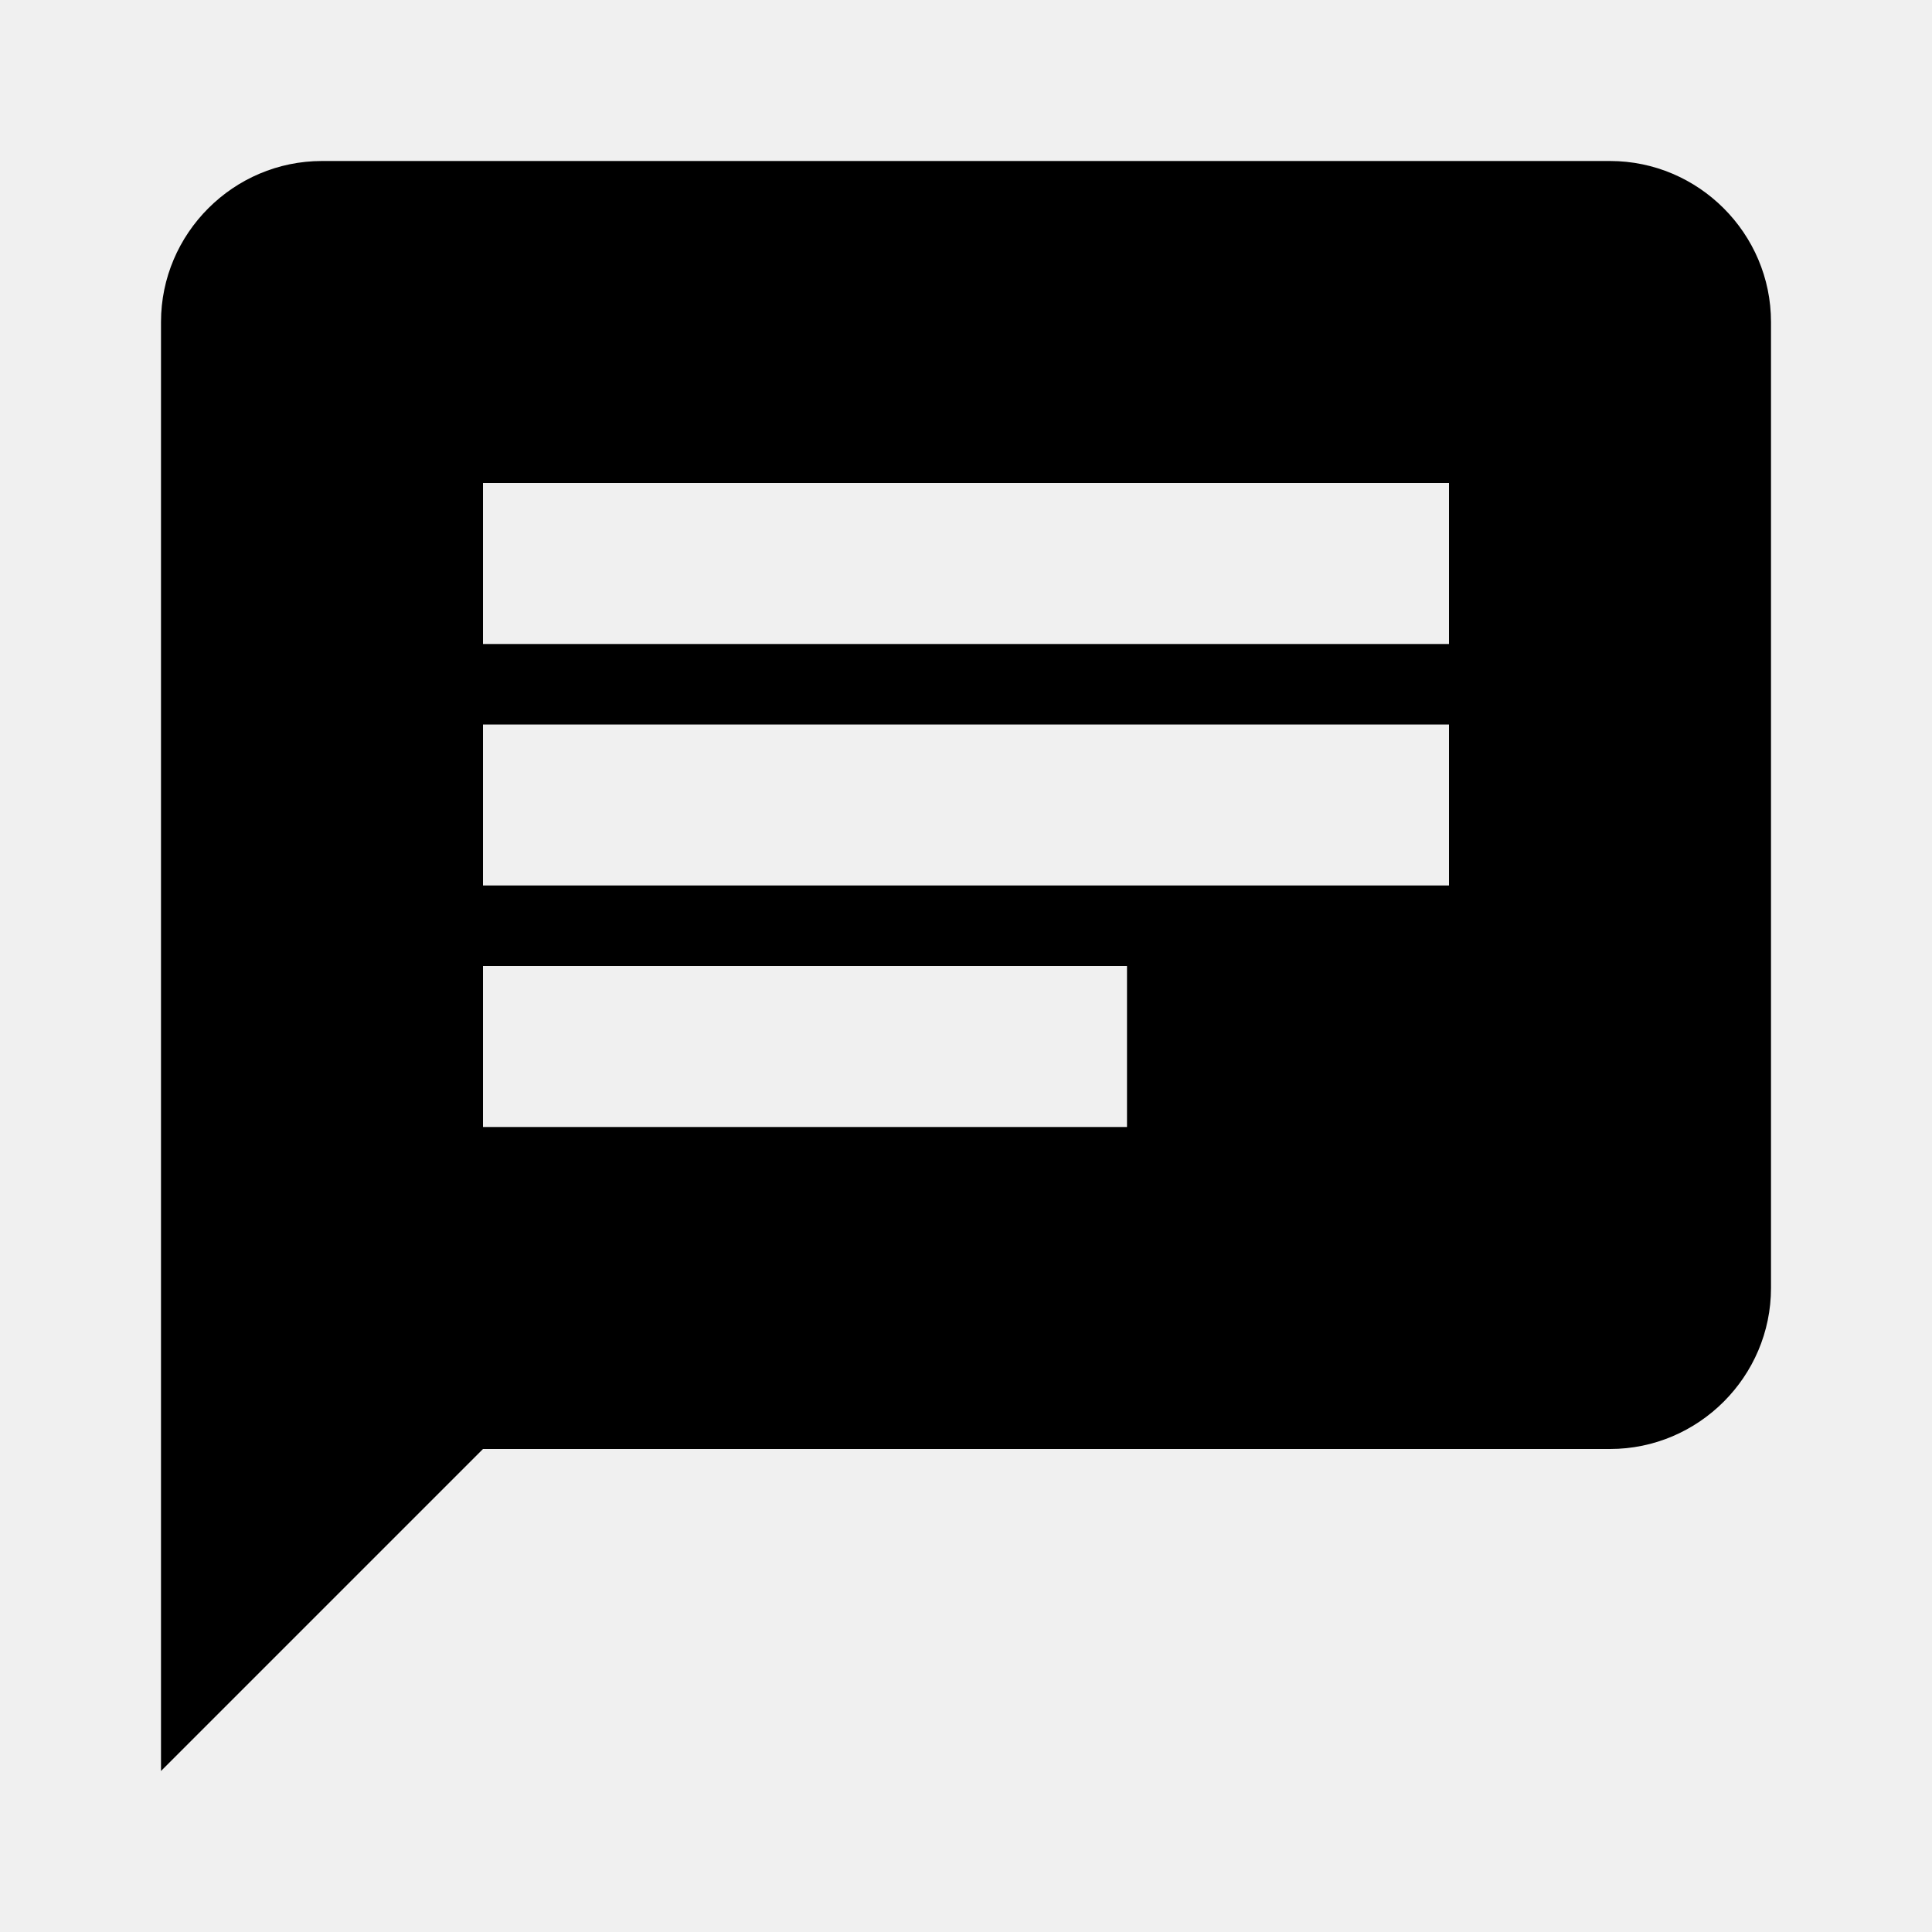
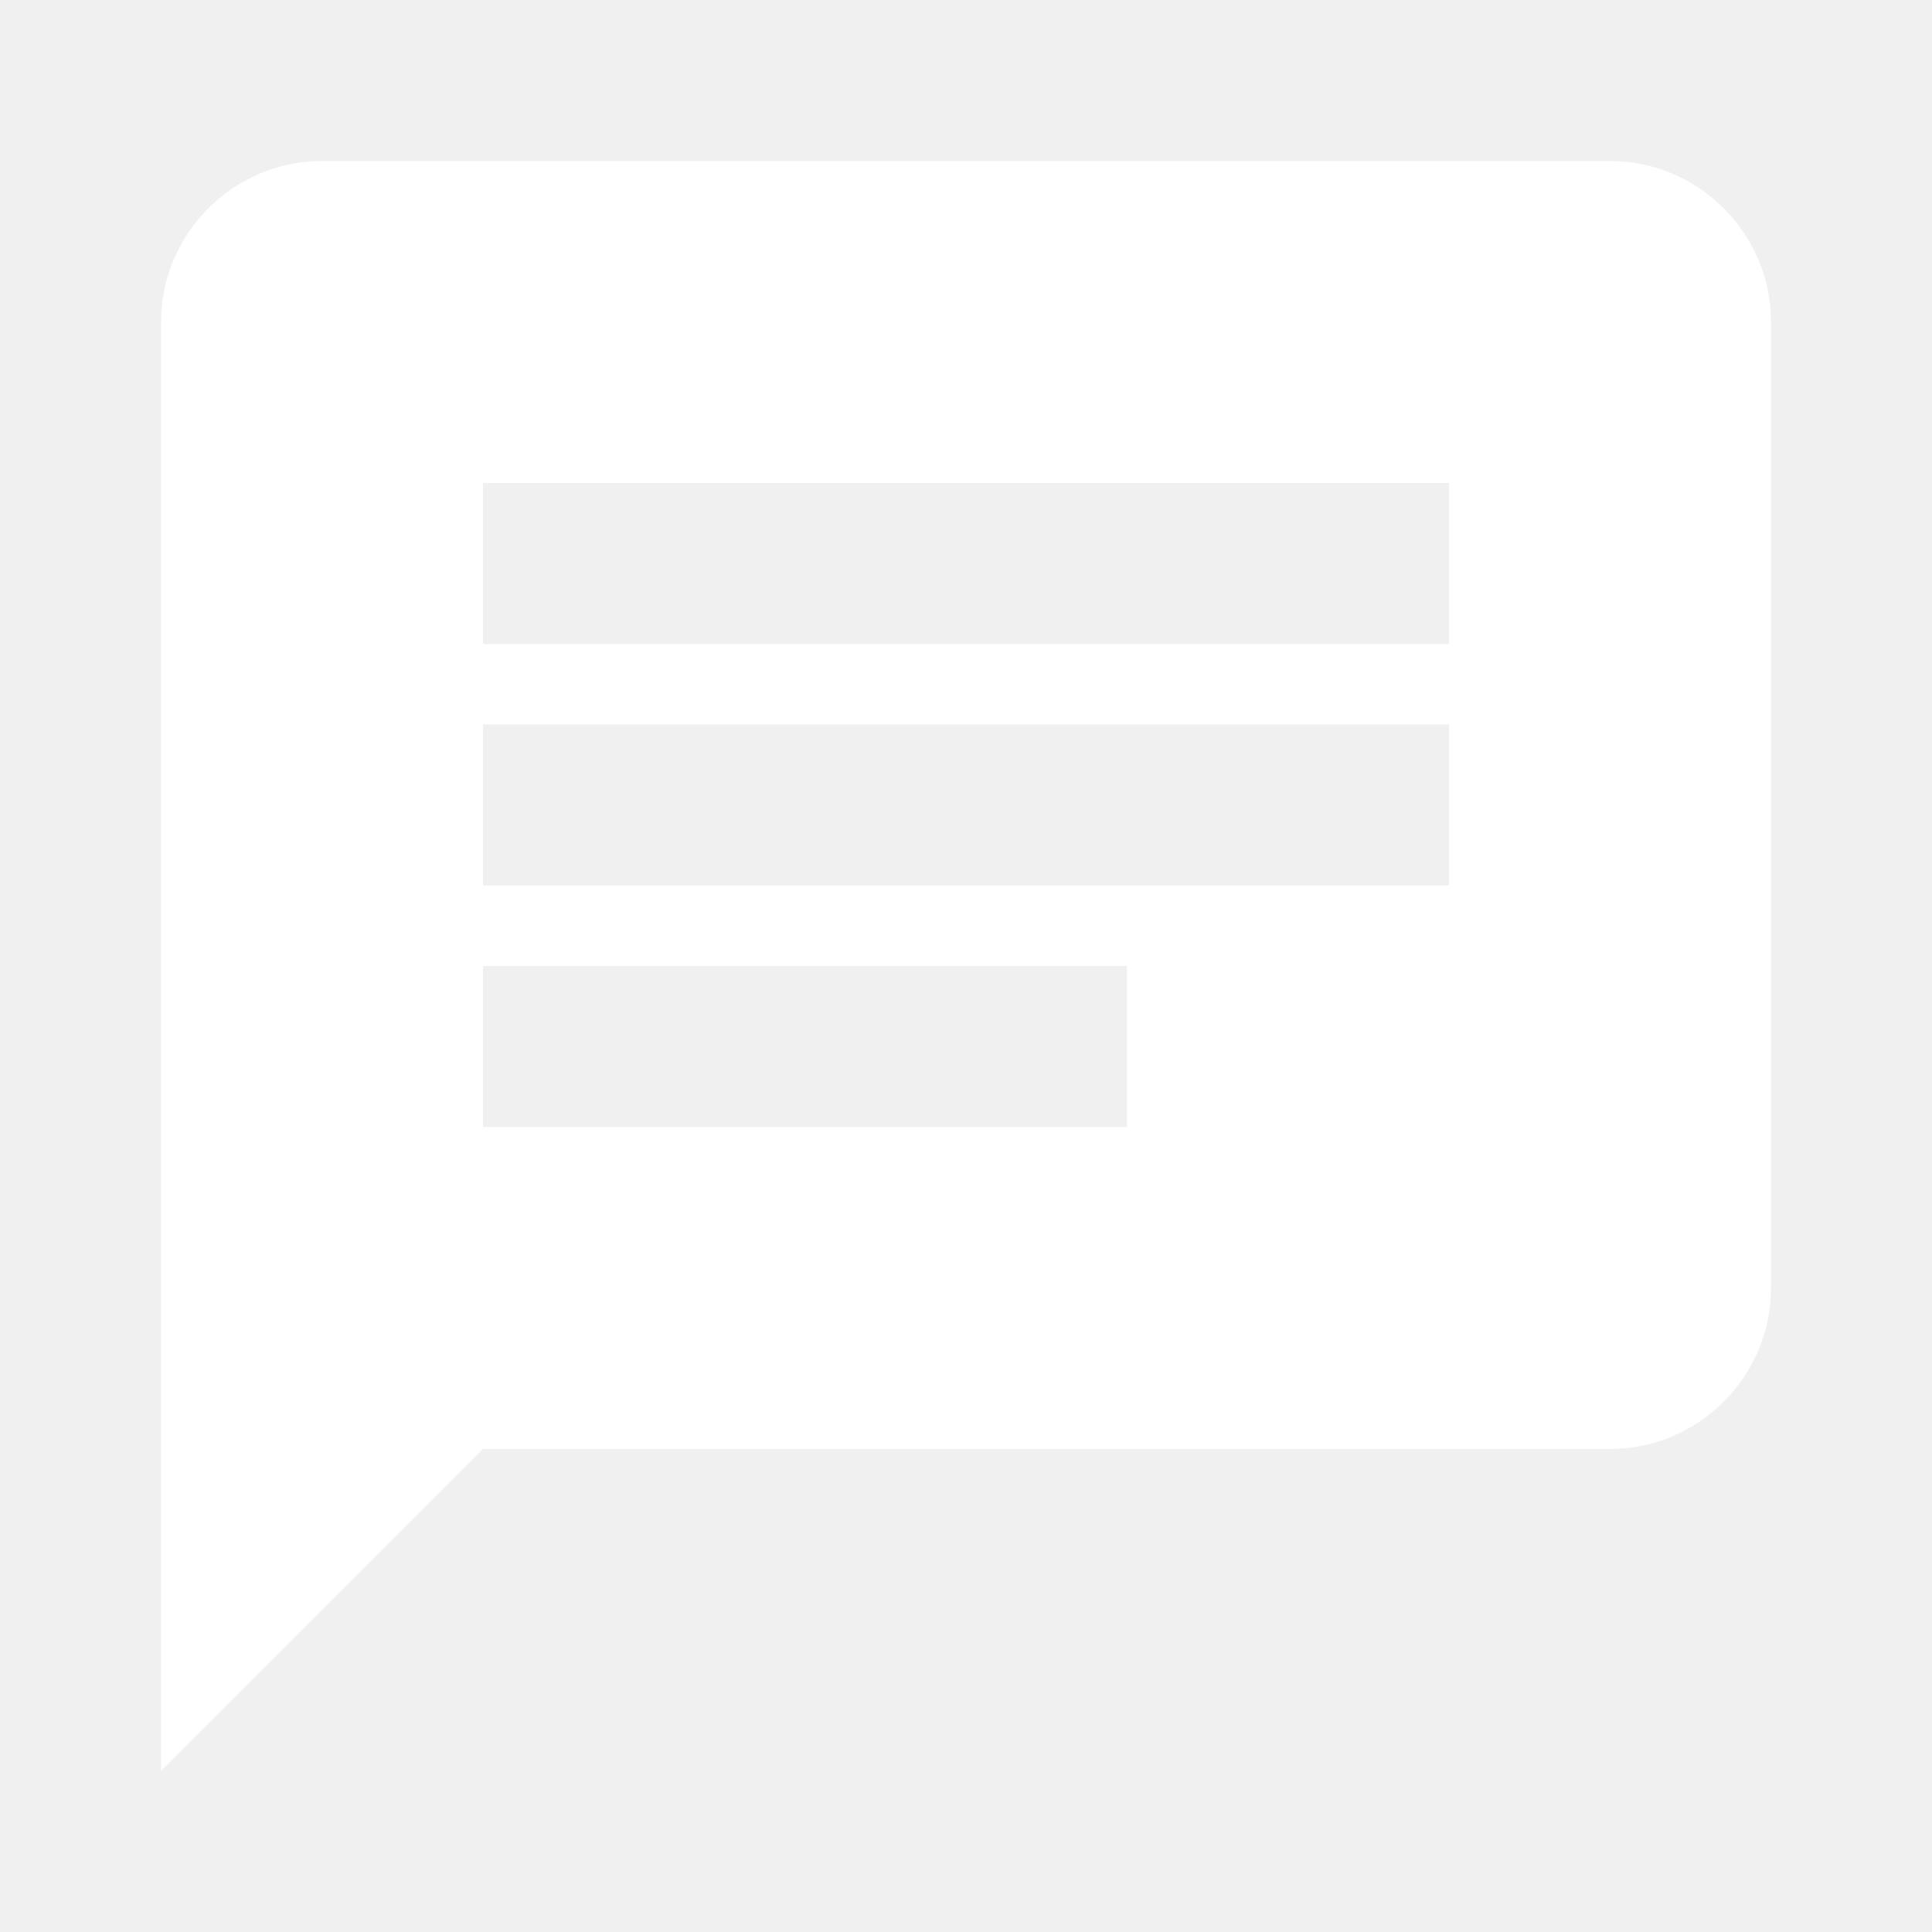
- <svg xmlns="http://www.w3.org/2000/svg" width="24" height="24" viewBox="0 0 24 24" fill="none">
-   <path d="M20 2H4C2.9 2 2 2.9 2 4V22L6 18H20C21.1 18 22 17.1 22 16V4C22 2.9 21.1 2 20 2ZM6 9H18V11H6V9ZM14 14H6V12H14V14ZM18 8H6V6H18" fill="black" />
+ <svg xmlns="http://www.w3.org/2000/svg" width="24" height="24" viewBox="0 0 24 24" fill="#fff">
+   <path d="M20 2H4C2.9 2 2 2.9 2 4V22L6 18H20C21.1 18 22 17.1 22 16V4C22 2.9 21.1 2 20 2ZM6 9H18V11H6V9ZM14 14H6V12H14V14ZM18 8H6V6H18" />
</svg>
